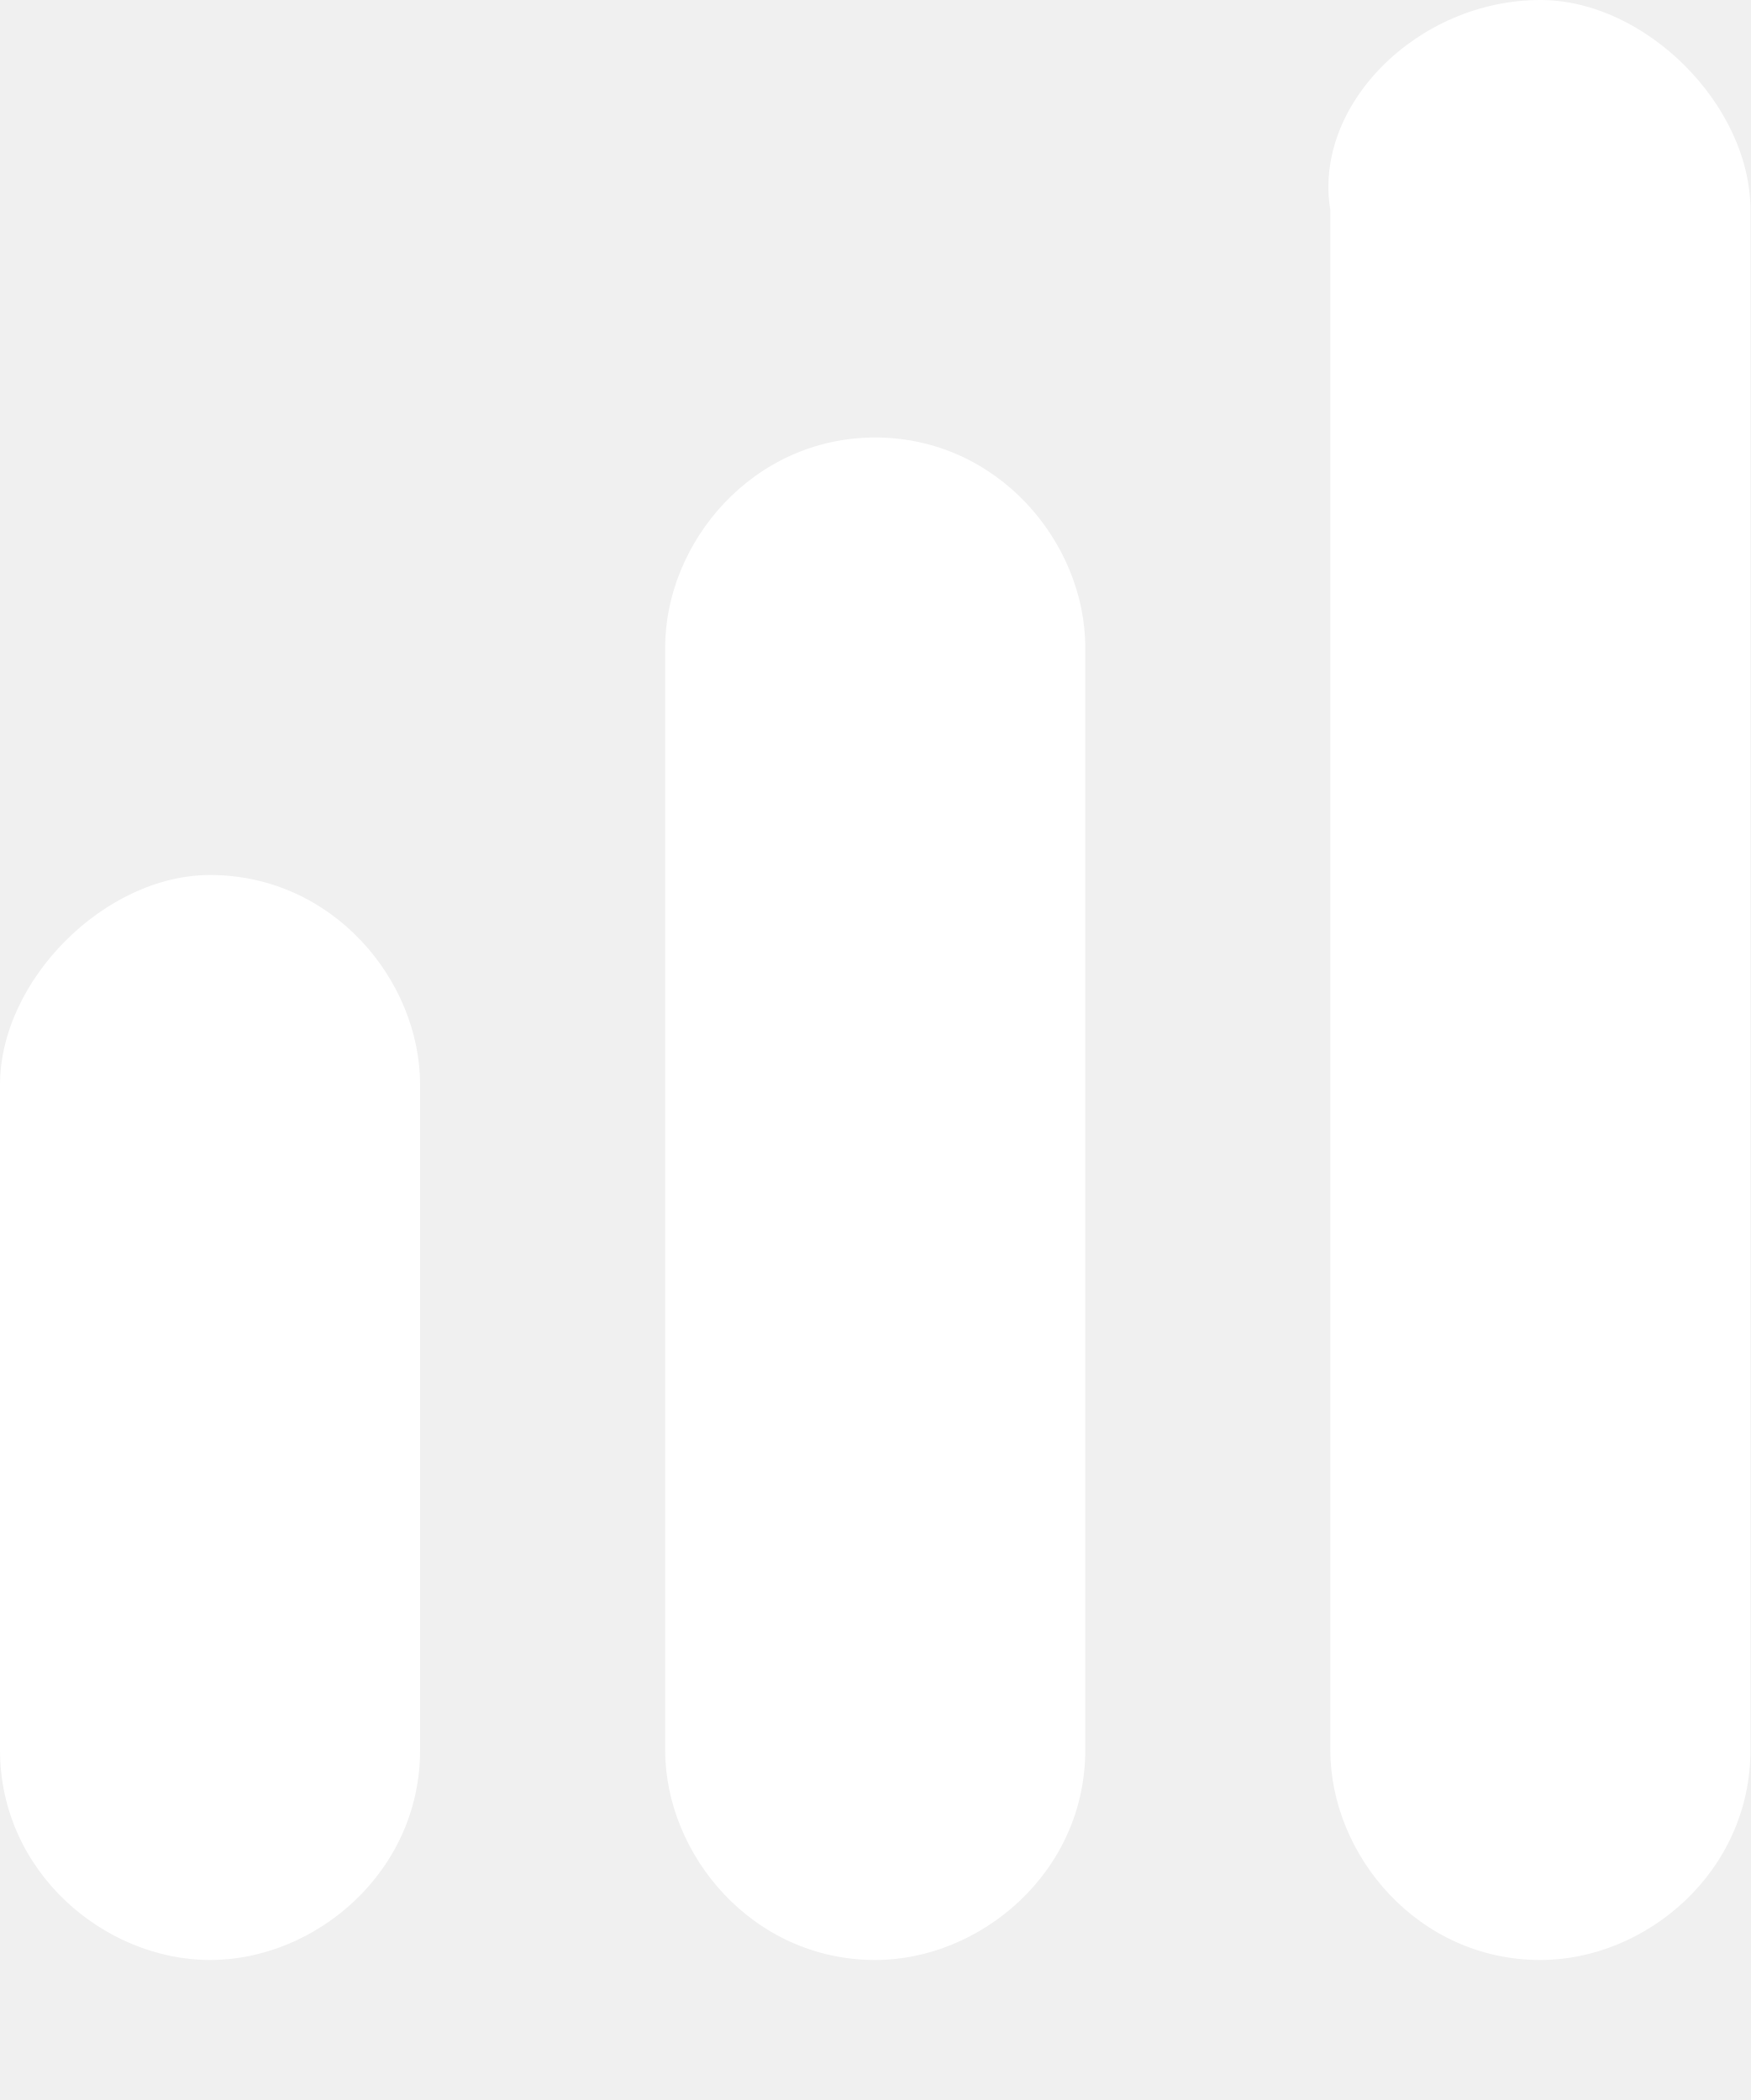
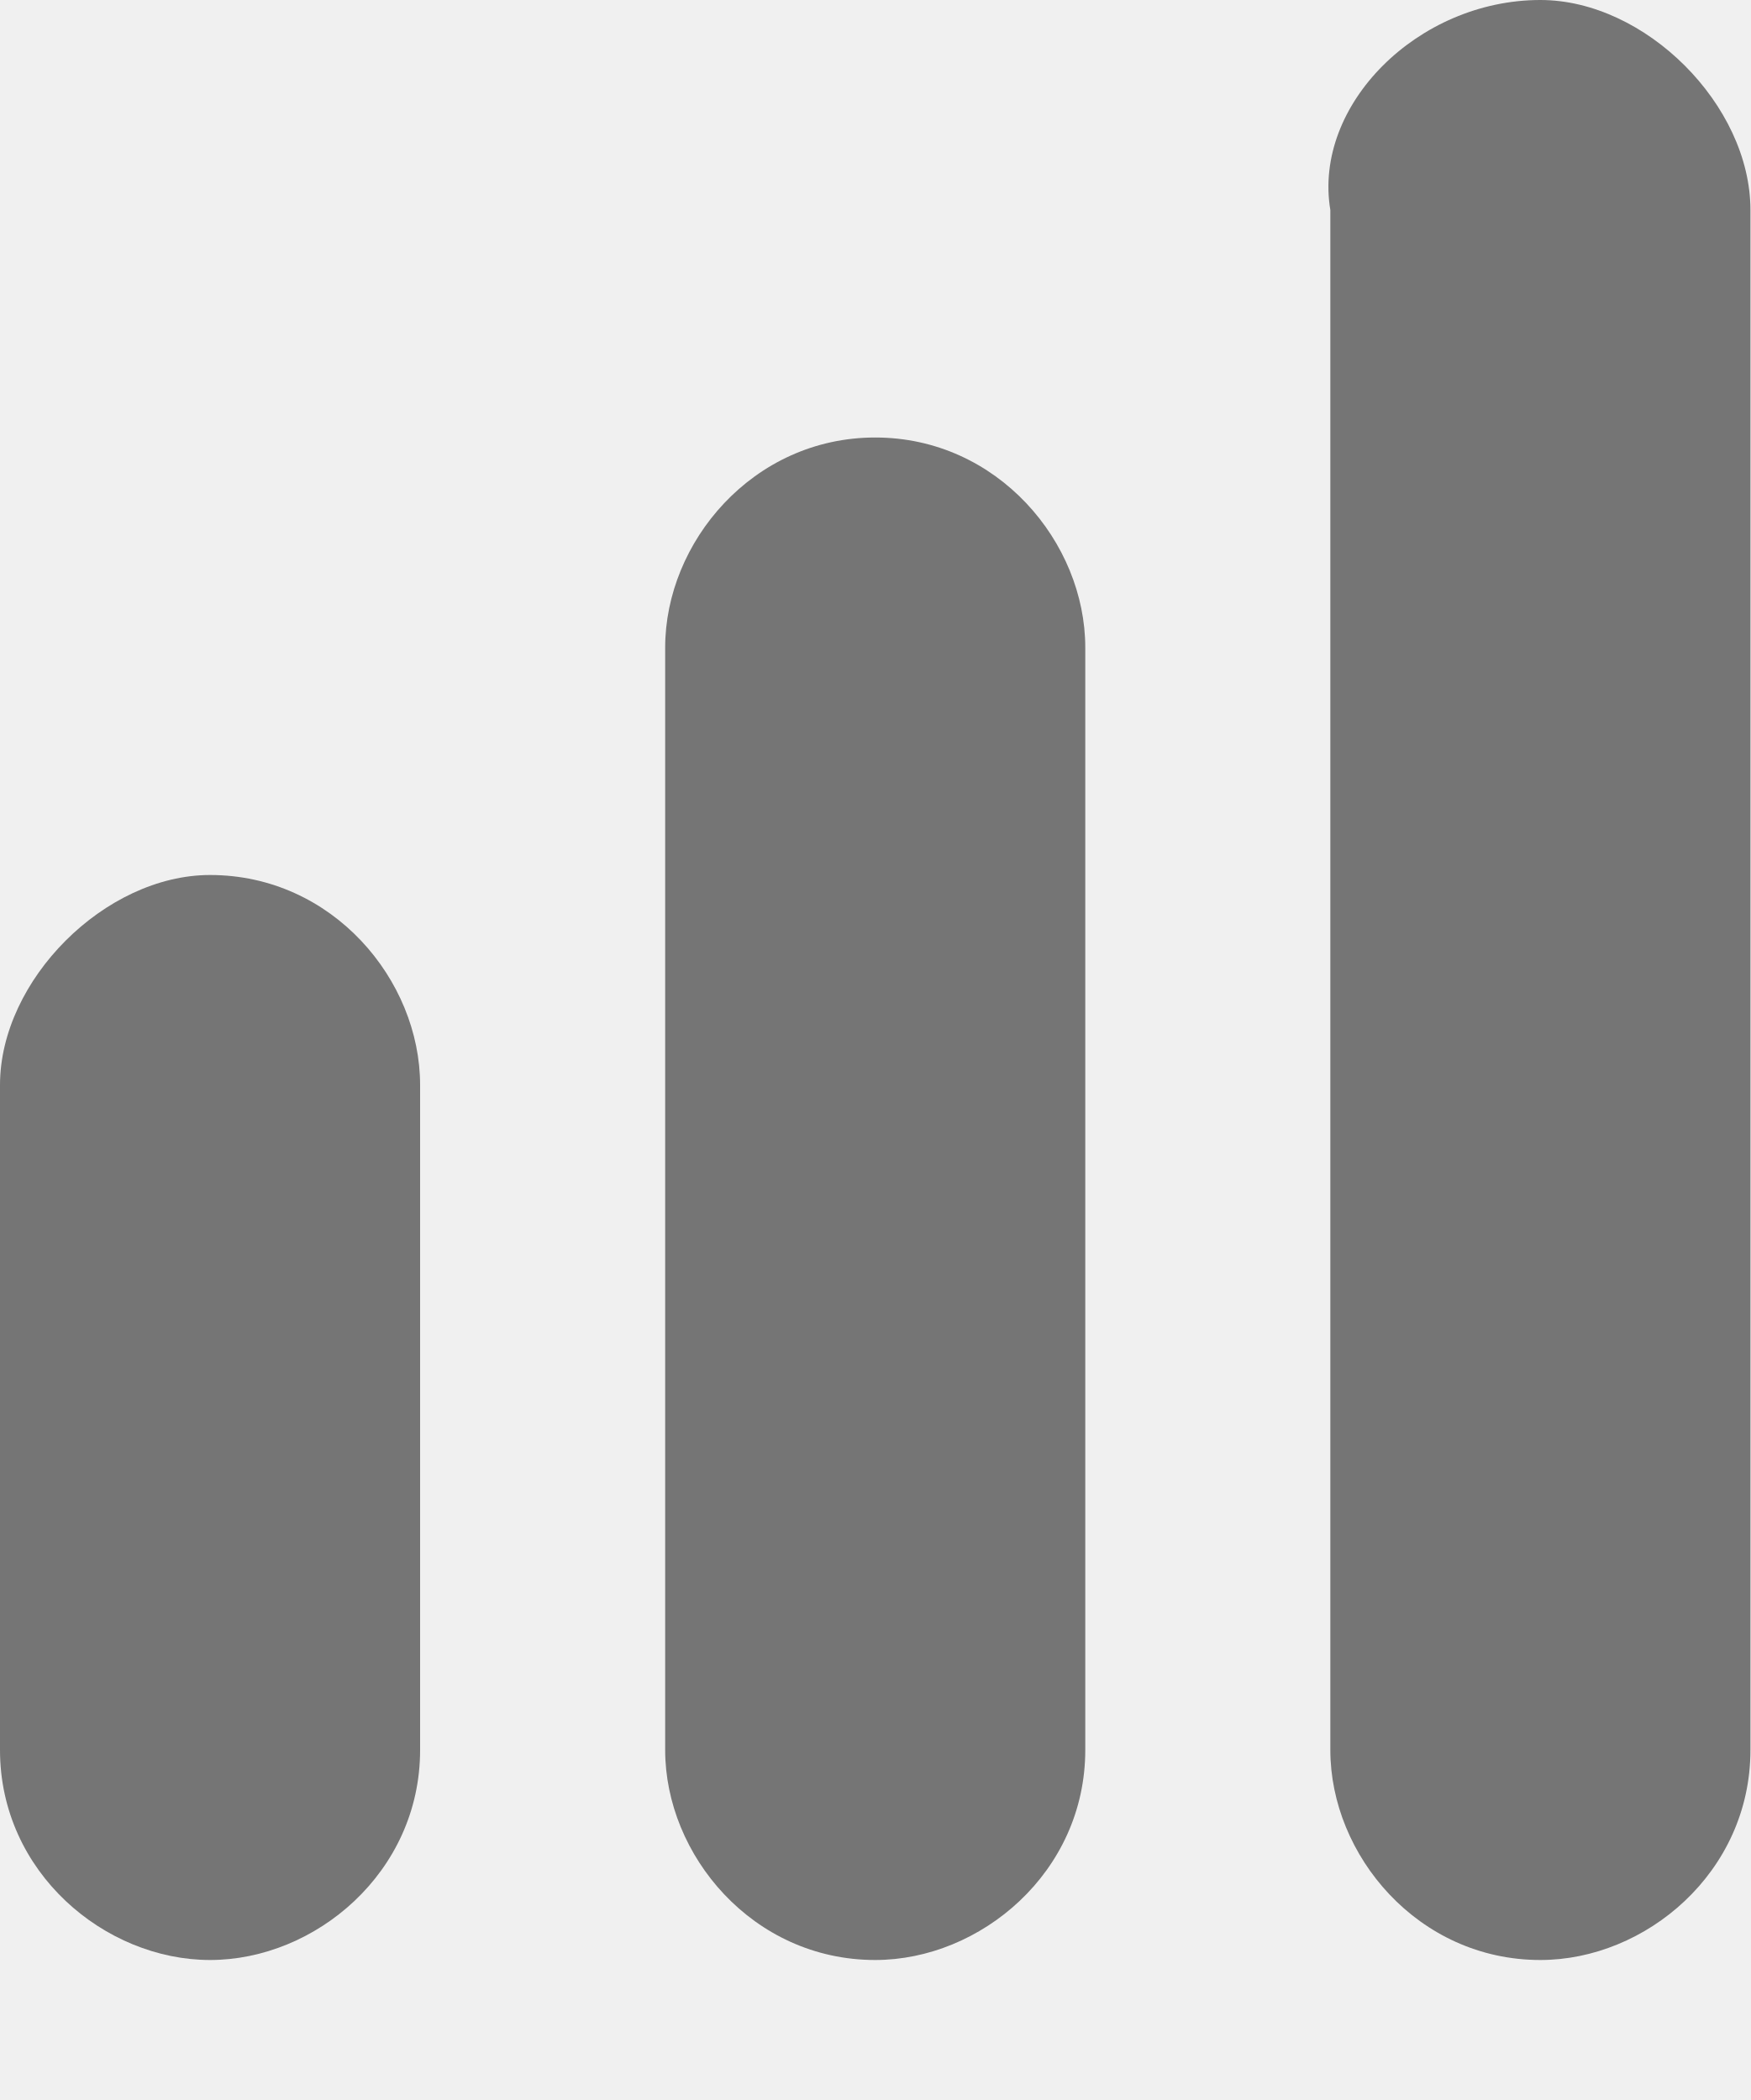
<svg xmlns="http://www.w3.org/2000/svg" version="1.1" id="Calque_1" x="0px" y="0px" viewBox="0 0 10 12" style="enable-background:new 0 0 10 12;" xml:space="preserve">
  <g id="Draft">
    <g id="Artboard" transform="translate(-64, -196)">
      <g id="Group-3" transform="translate(64, 196)">
        <g id="Group-5">
-           <path id="Rectangle" d="M1.2,5L1.2,5c0.7,0,1.2,0.6,1.2,1.2V10c0,0.7-0.6,1.2-1.2,1.2l0,0C0.6,11.2,0,10.7,0,10V6.2      C0,5.6,0.6,5,1.2,5z" fill-rule="evenodd" clip-rule="evenodd" fill="#FFFFFF" />
-           <path id="Rectangle_1_" d="M5,2.5L5,2.5c0.7,0,1.2,0.6,1.2,1.2V10c0,0.7-0.6,1.2-1.2,1.2l0,0      c-0.7,0-1.2-0.6-1.2-1.2V3.7C3.8,3.1,4.3,2.5,5,2.5z" fill-rule="evenodd" clip-rule="evenodd" fill="#FFFFFF" />
-           <path id="Rectangle_2_" d="M8.8,0L8.8,0C9.4,0,10,0.6,10,1.2V10c0,0.7-0.6,1.2-1.2,1.2l0,0c-0.7,0-1.2-0.6-1.2-1.2      V1.2C7.5,0.6,8.1,0,8.8,0z" fill-rule="evenodd" clip-rule="evenodd" fill="#FFFFFF" />
+           <path id="Rectangle" d="M1.2,5L1.2,5c0.7,0,1.2,0.6,1.2,1.2V10c0,0.7-0.6,1.2-1.2,1.2l0,0C0.6,11.2,0,10.7,0,10V6.2      C0,5.6,0.6,5,1.2,5z" fill-rule="evenodd" clip-rule="evenodd" fill="#757575" />
+           <path id="Rectangle_1_" d="M5,2.5L5,2.5c0.7,0,1.2,0.6,1.2,1.2V10c0,0.7-0.6,1.2-1.2,1.2l0,0      c-0.7,0-1.2-0.6-1.2-1.2V3.7C3.8,3.1,4.3,2.5,5,2.5z" fill-rule="evenodd" clip-rule="evenodd" fill="#757575" />
+           <path id="Rectangle_2_" d="M8.8,0L8.8,0C9.4,0,10,0.6,10,1.2V10c0,0.7-0.6,1.2-1.2,1.2l0,0c-0.7,0-1.2-0.6-1.2-1.2      V1.2C7.5,0.6,8.1,0,8.8,0z" fill-rule="evenodd" clip-rule="evenodd" fill="#757575" />
        </g>
      </g>
    </g>
  </g>
</svg>
